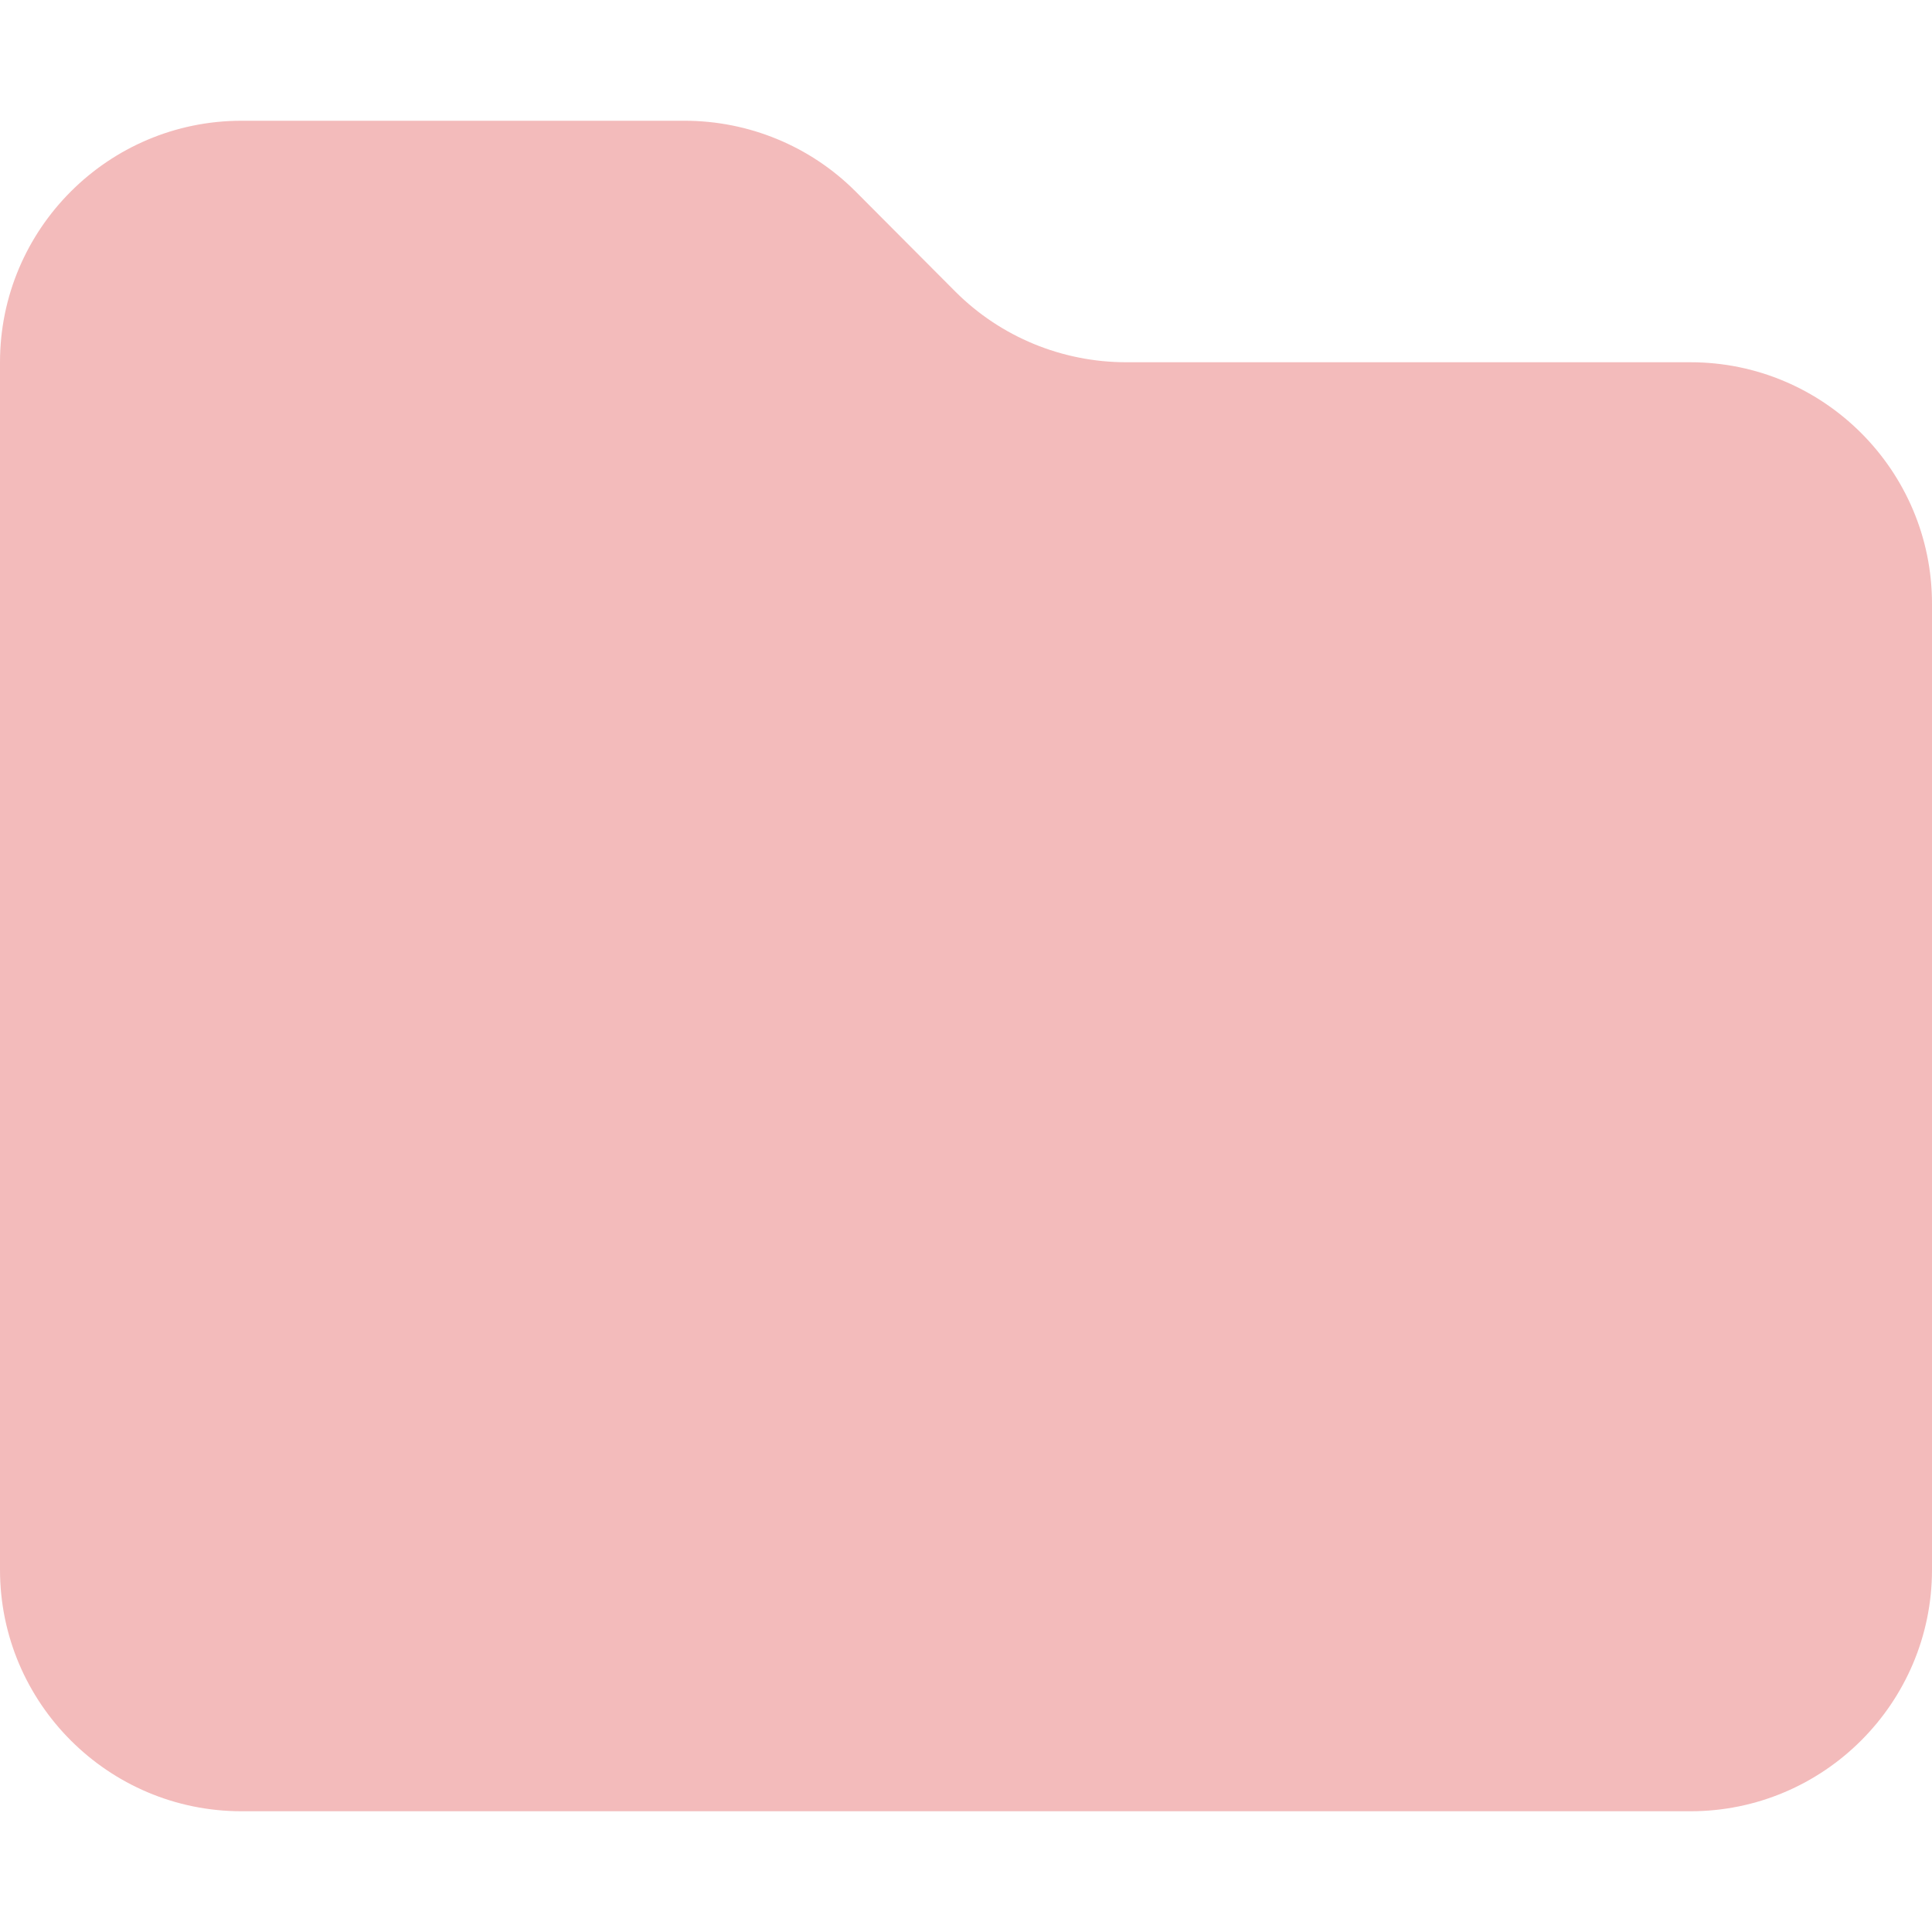
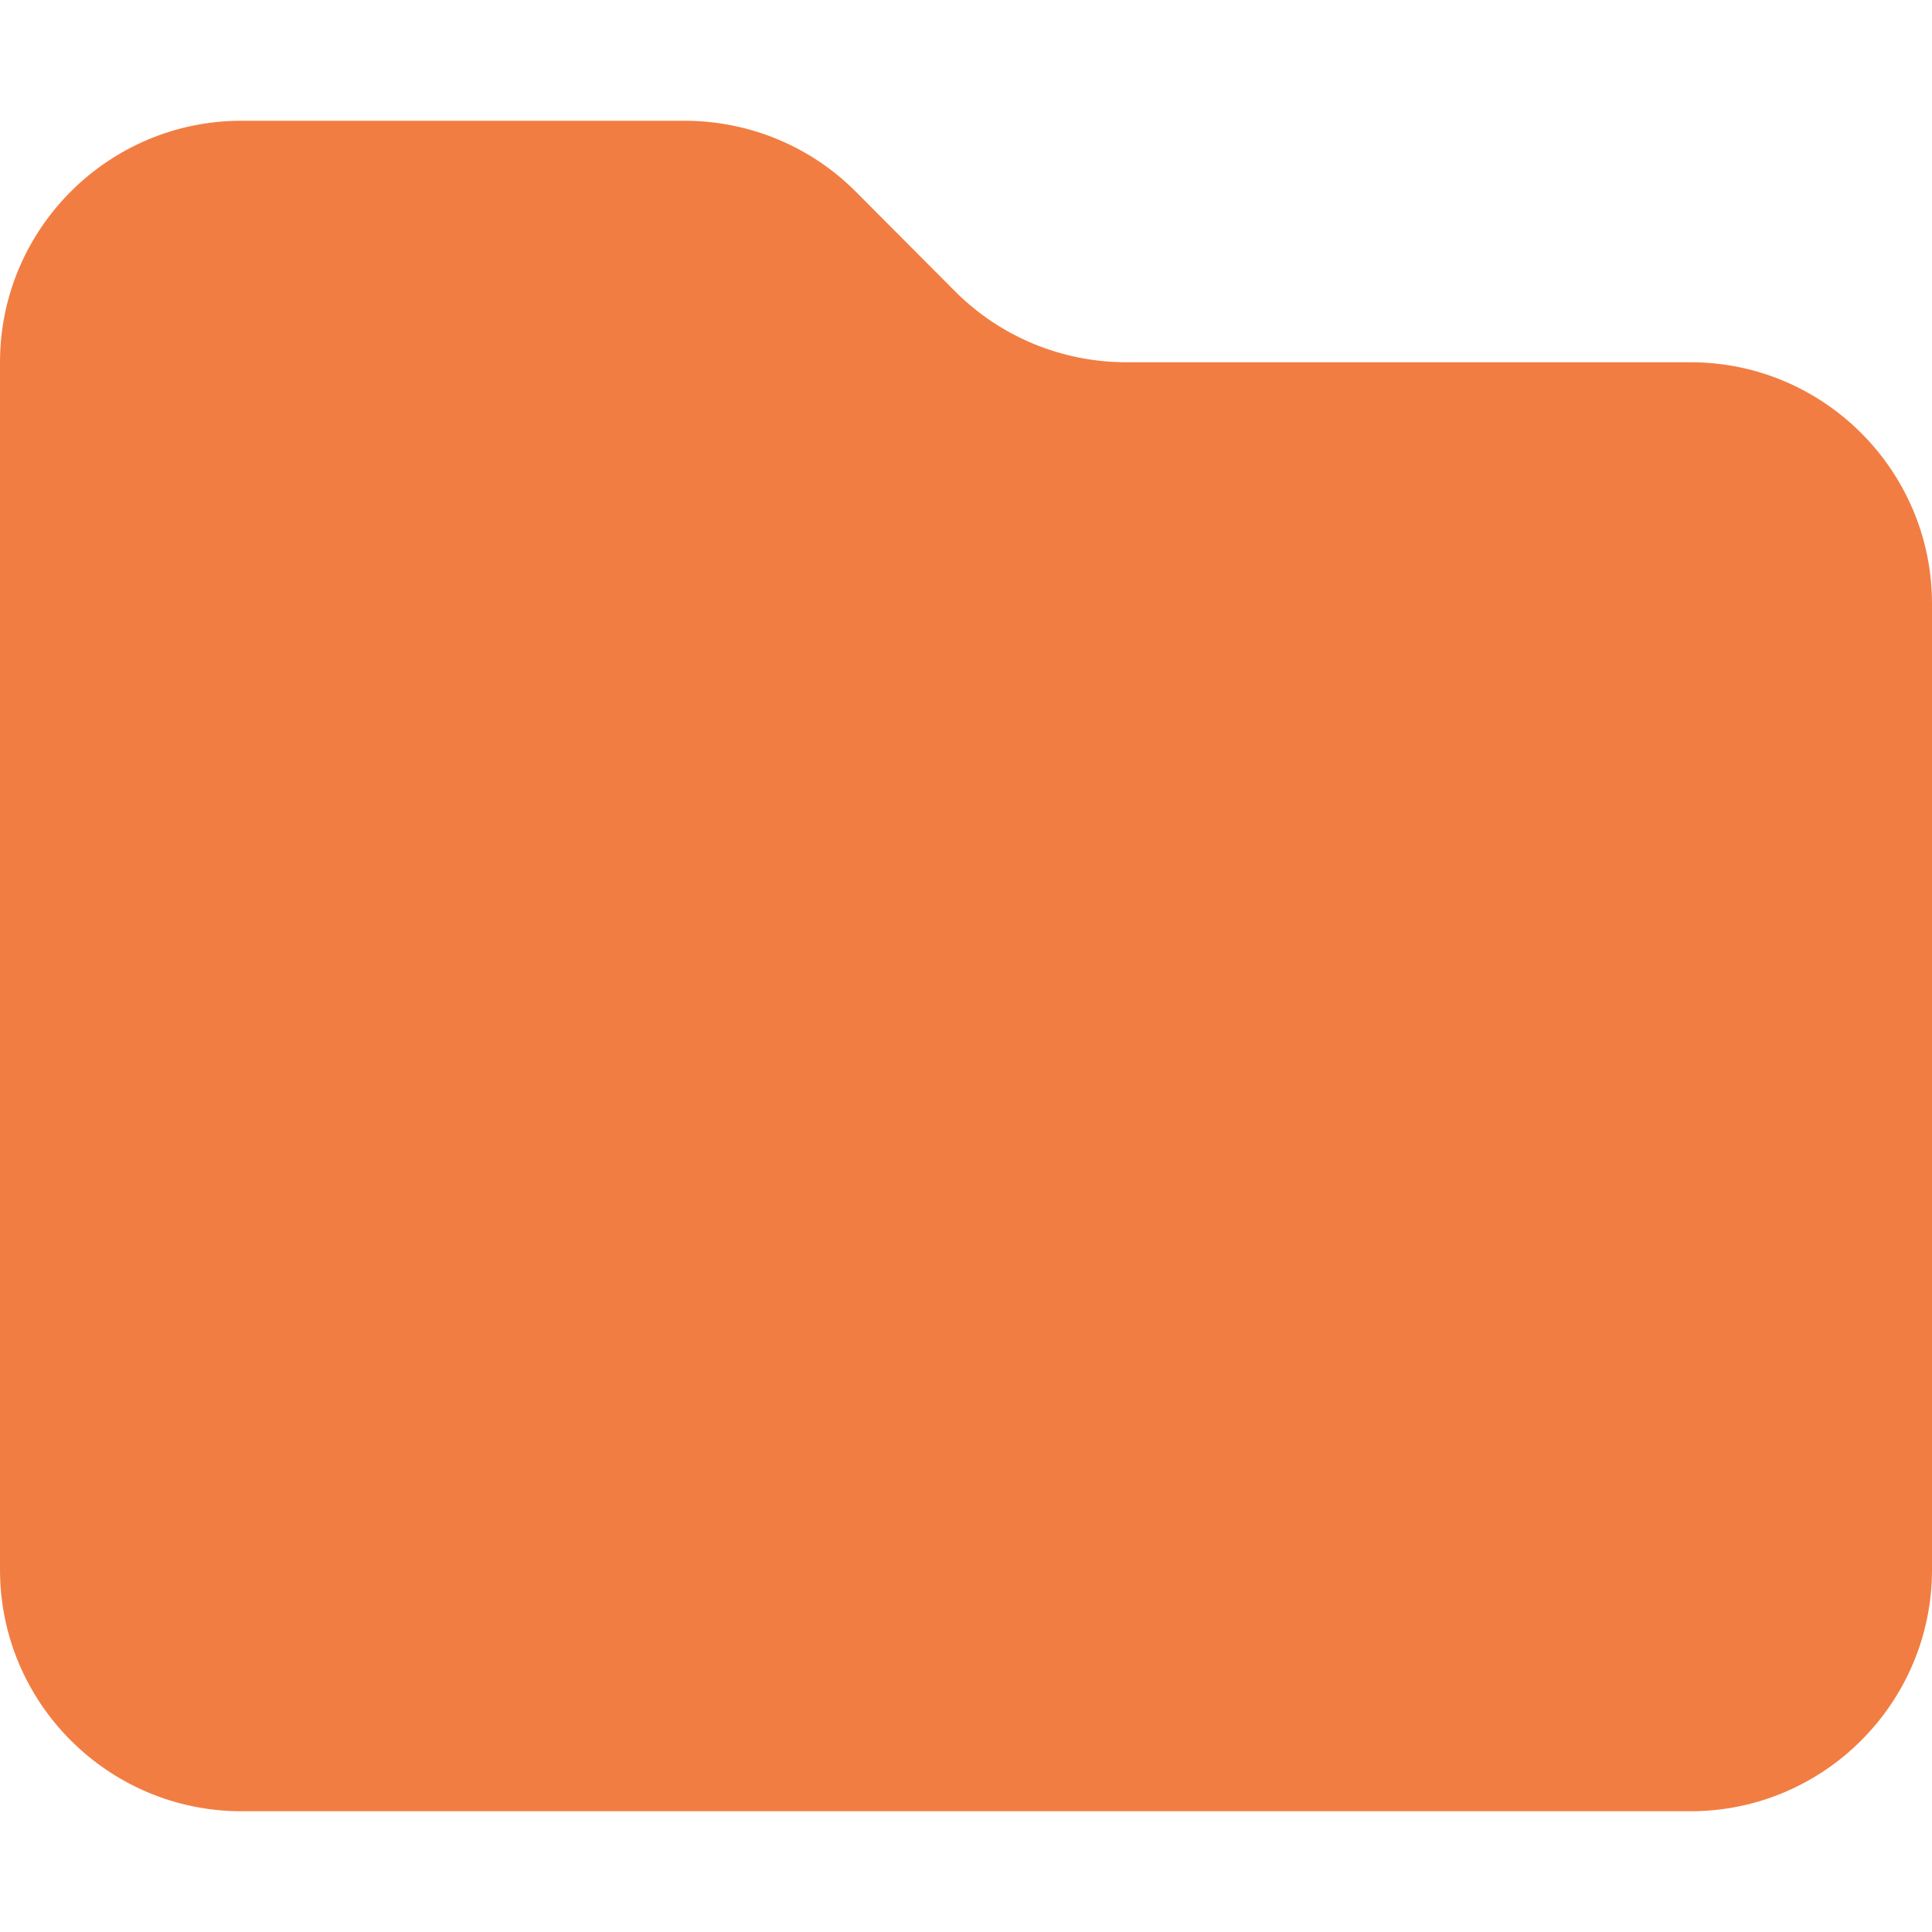
<svg xmlns="http://www.w3.org/2000/svg" version="1.1" id="Layer_1" x="0px" y="0px" viewBox="0 0 512 512" style="enable-background:new 0 0 512 512;" xml:space="preserve">
  <style type="text/css">
- 	.st0{fill:#F3BBBB;}
+ 	.st0{fill:#F27D42;}
</style>
  <path class="st0" d="M64,480h384c35.3,0,64-28.7,64-64V160c0-35.3-28.7-64-64-64H298.5c-17,0-33.3-6.7-45.3-18.7l-26.5-26.6  c-12-12-28.3-18.7-45.3-18.7H64C28.7,32,0,60.7,0,96v320C0,451.3,28.7,480,64,480z" />
</svg>
